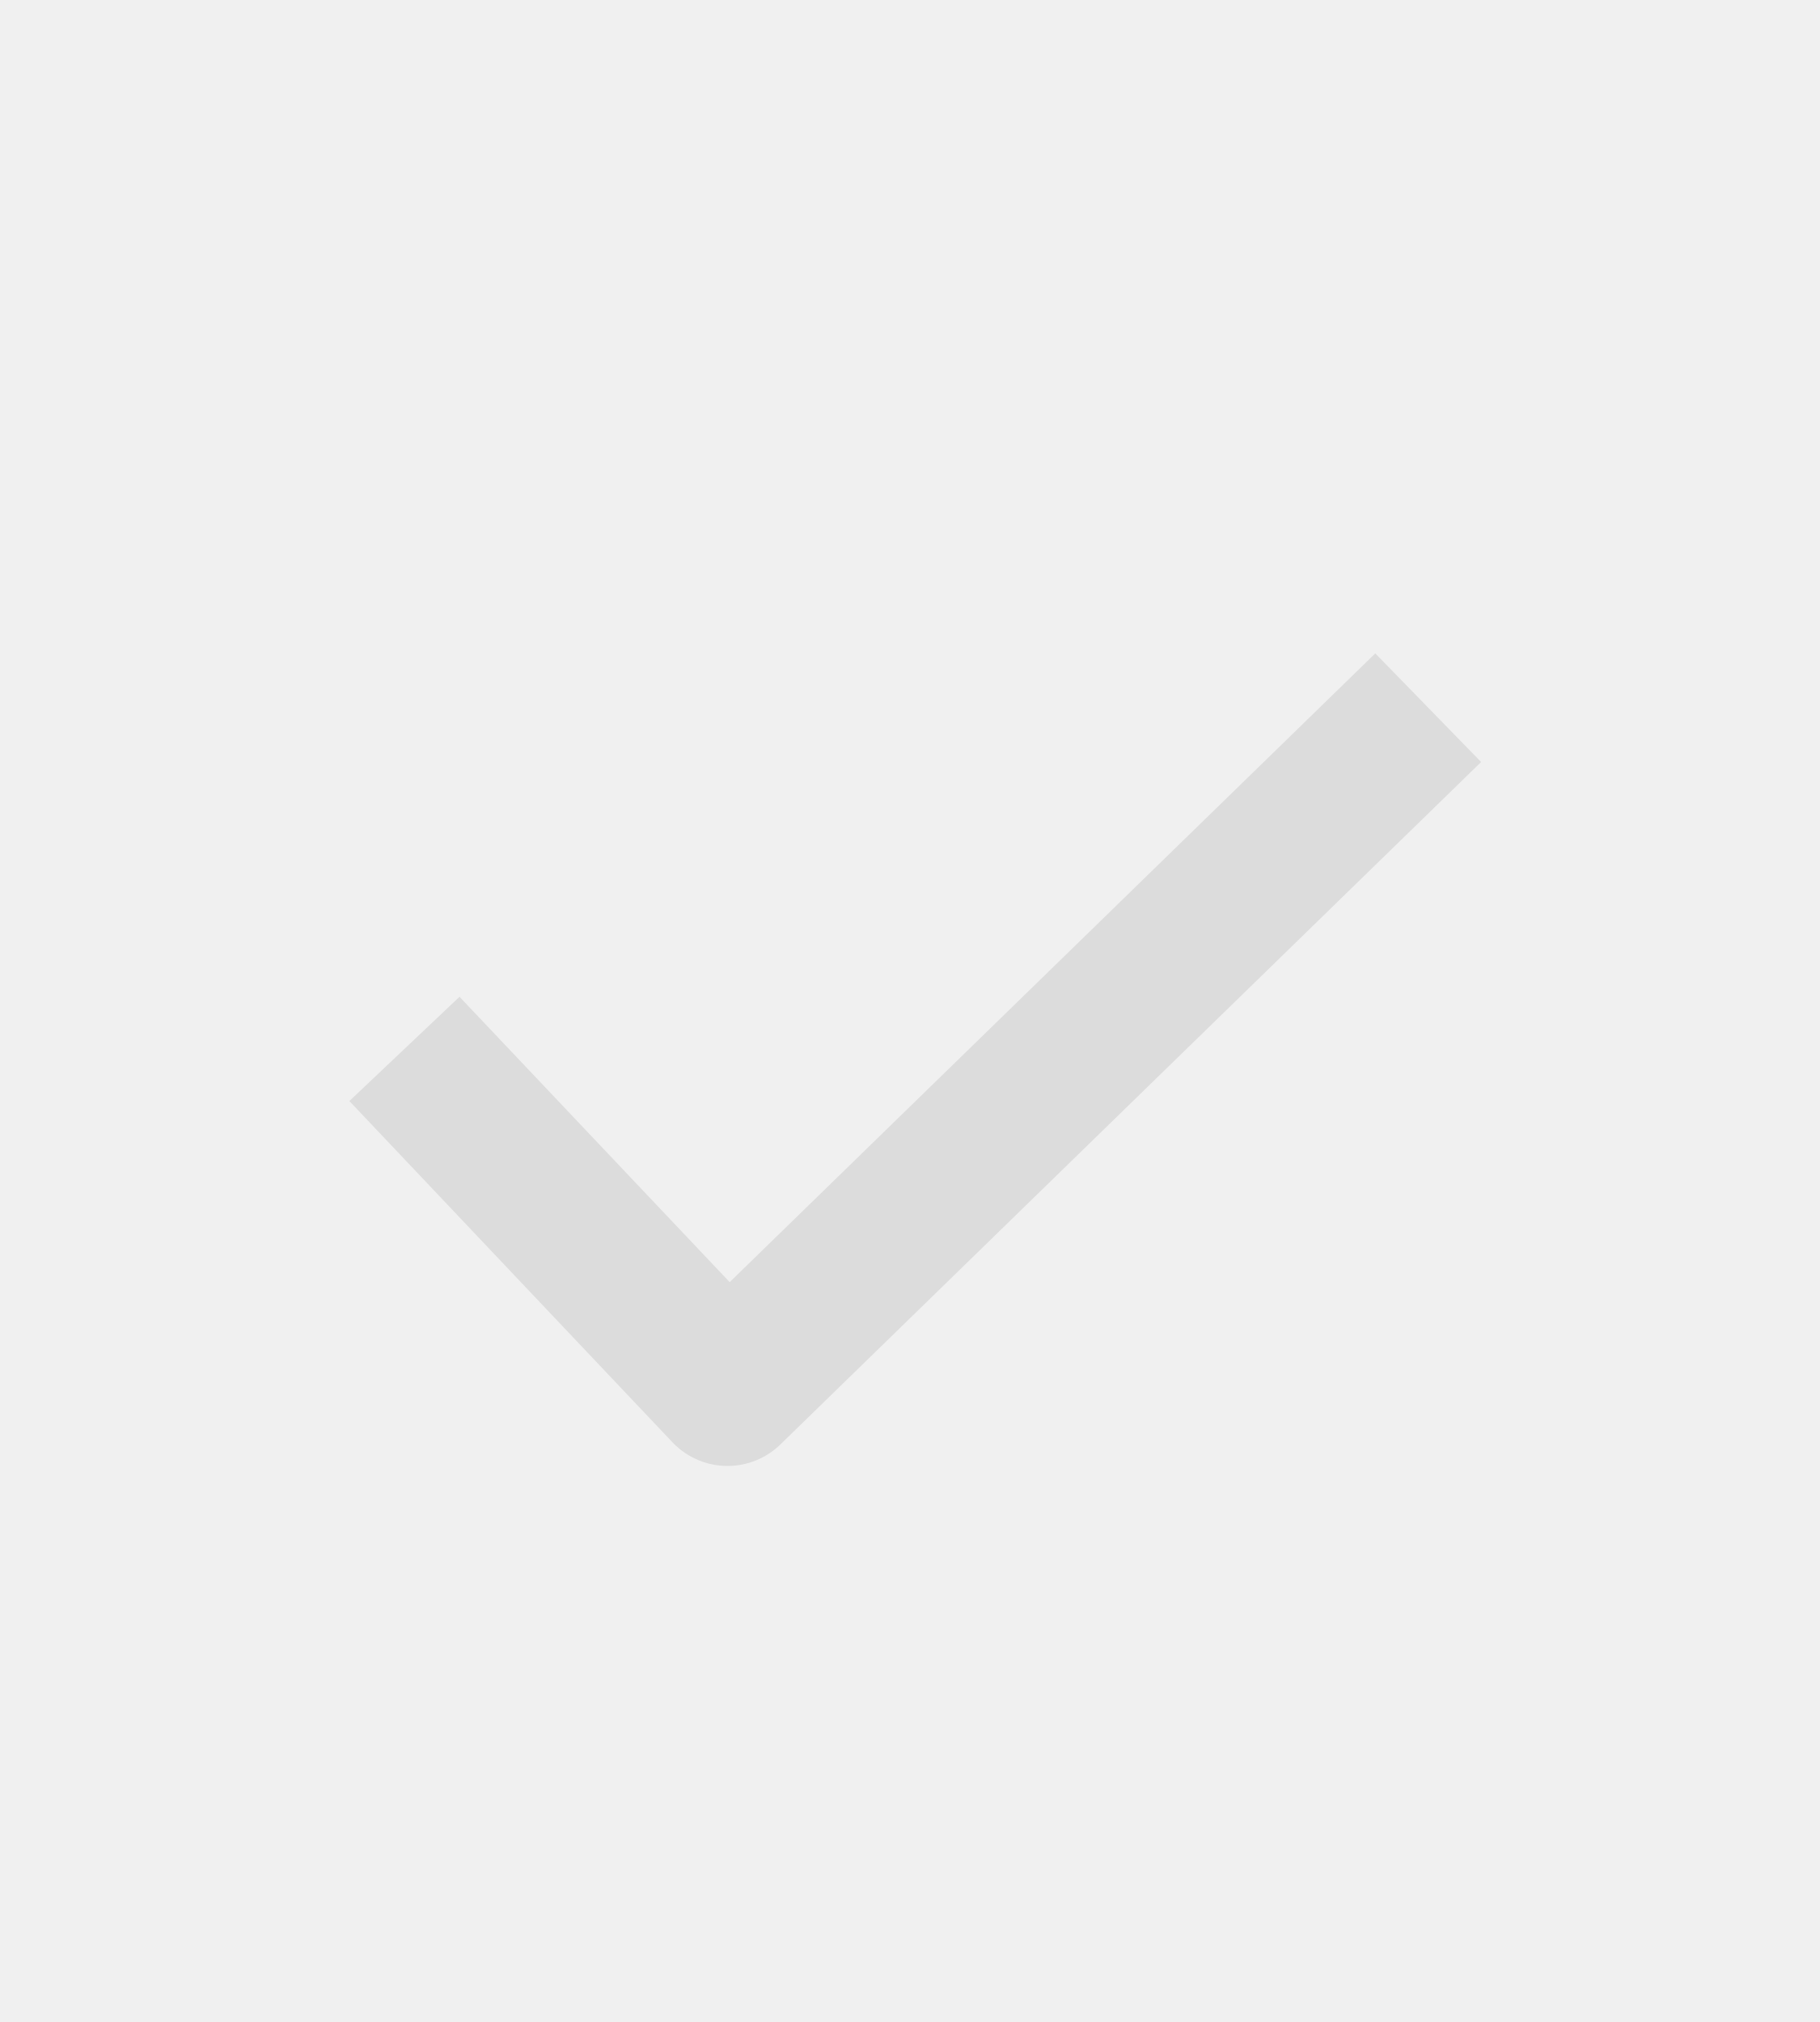
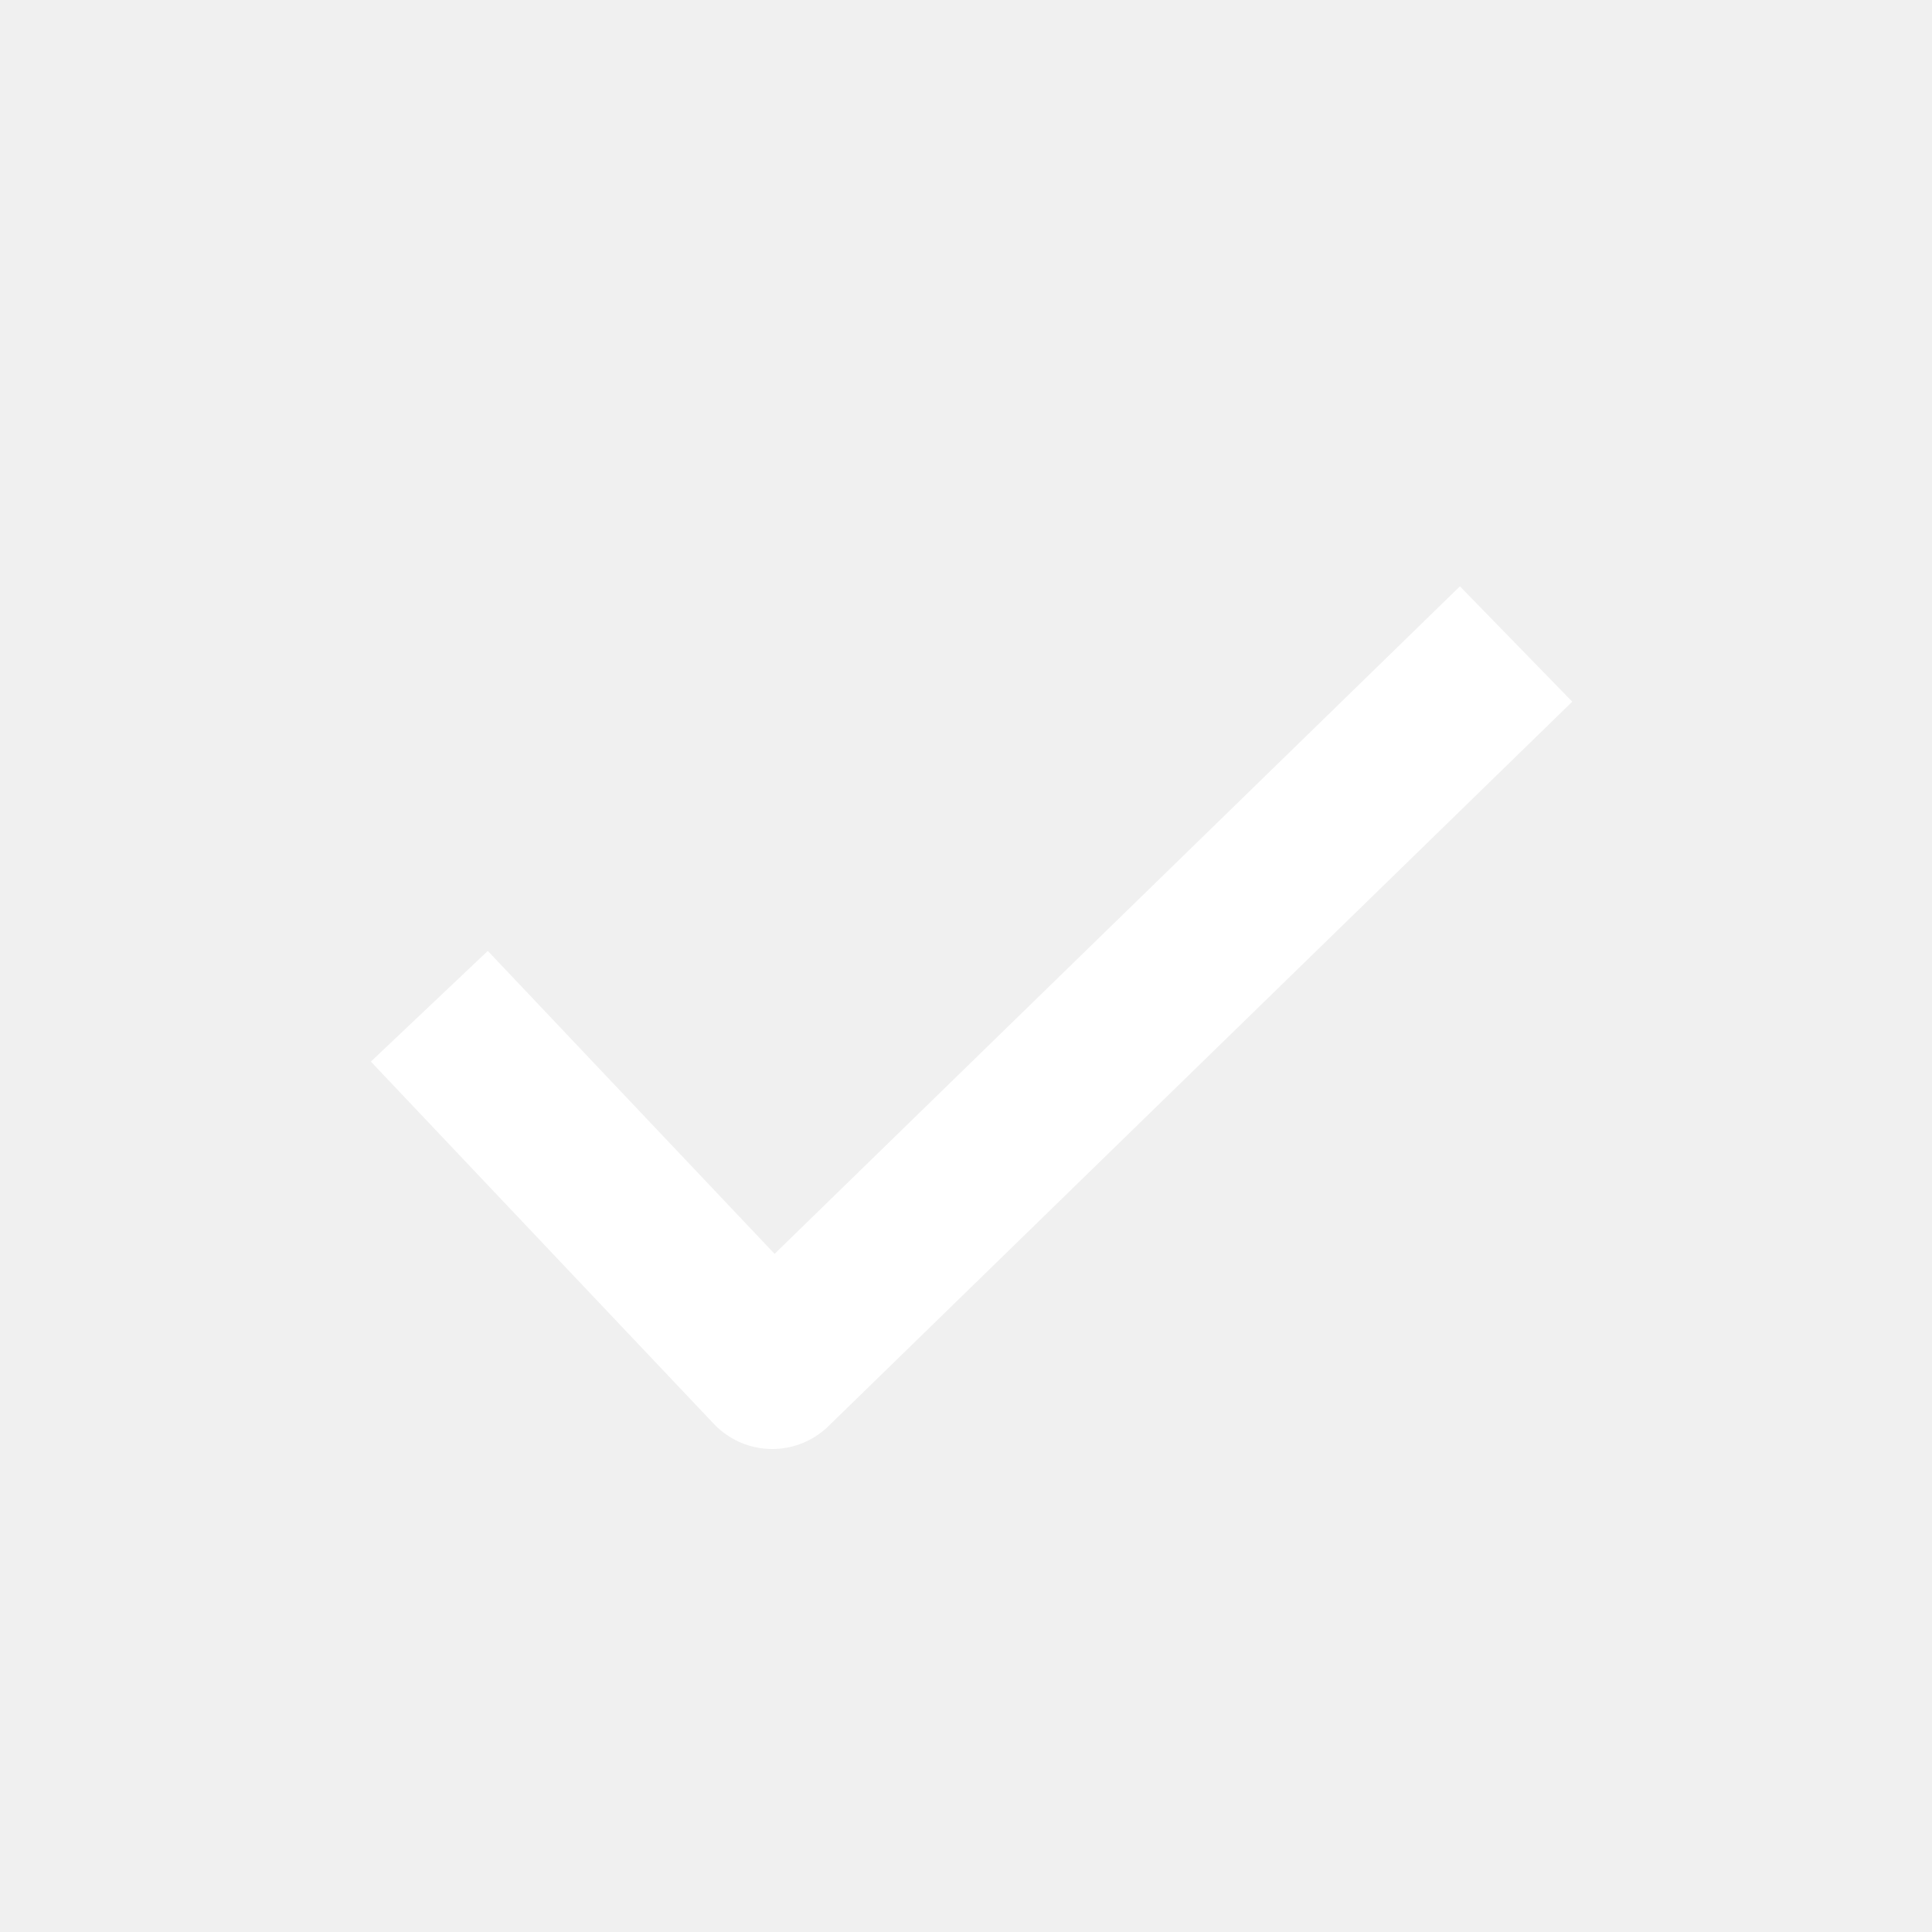
- <svg xmlns="http://www.w3.org/2000/svg" width="18" height="20" viewBox="0 0 18 20" fill="none">
-   <path d="M4 10.375L7.195 13.75L14.125 7" stroke="#DCDCDC" stroke-width="1.5" stroke-linejoin="round" />
+ <svg xmlns="http://www.w3.org/2000/svg" width="18" height="18" viewBox="0 0 18 18" fill="none">
+   <path d="M4 9.375L7.195 12.75L14.125 6" stroke="white" stroke-width="1.5" stroke-linejoin="round" />
</svg>
